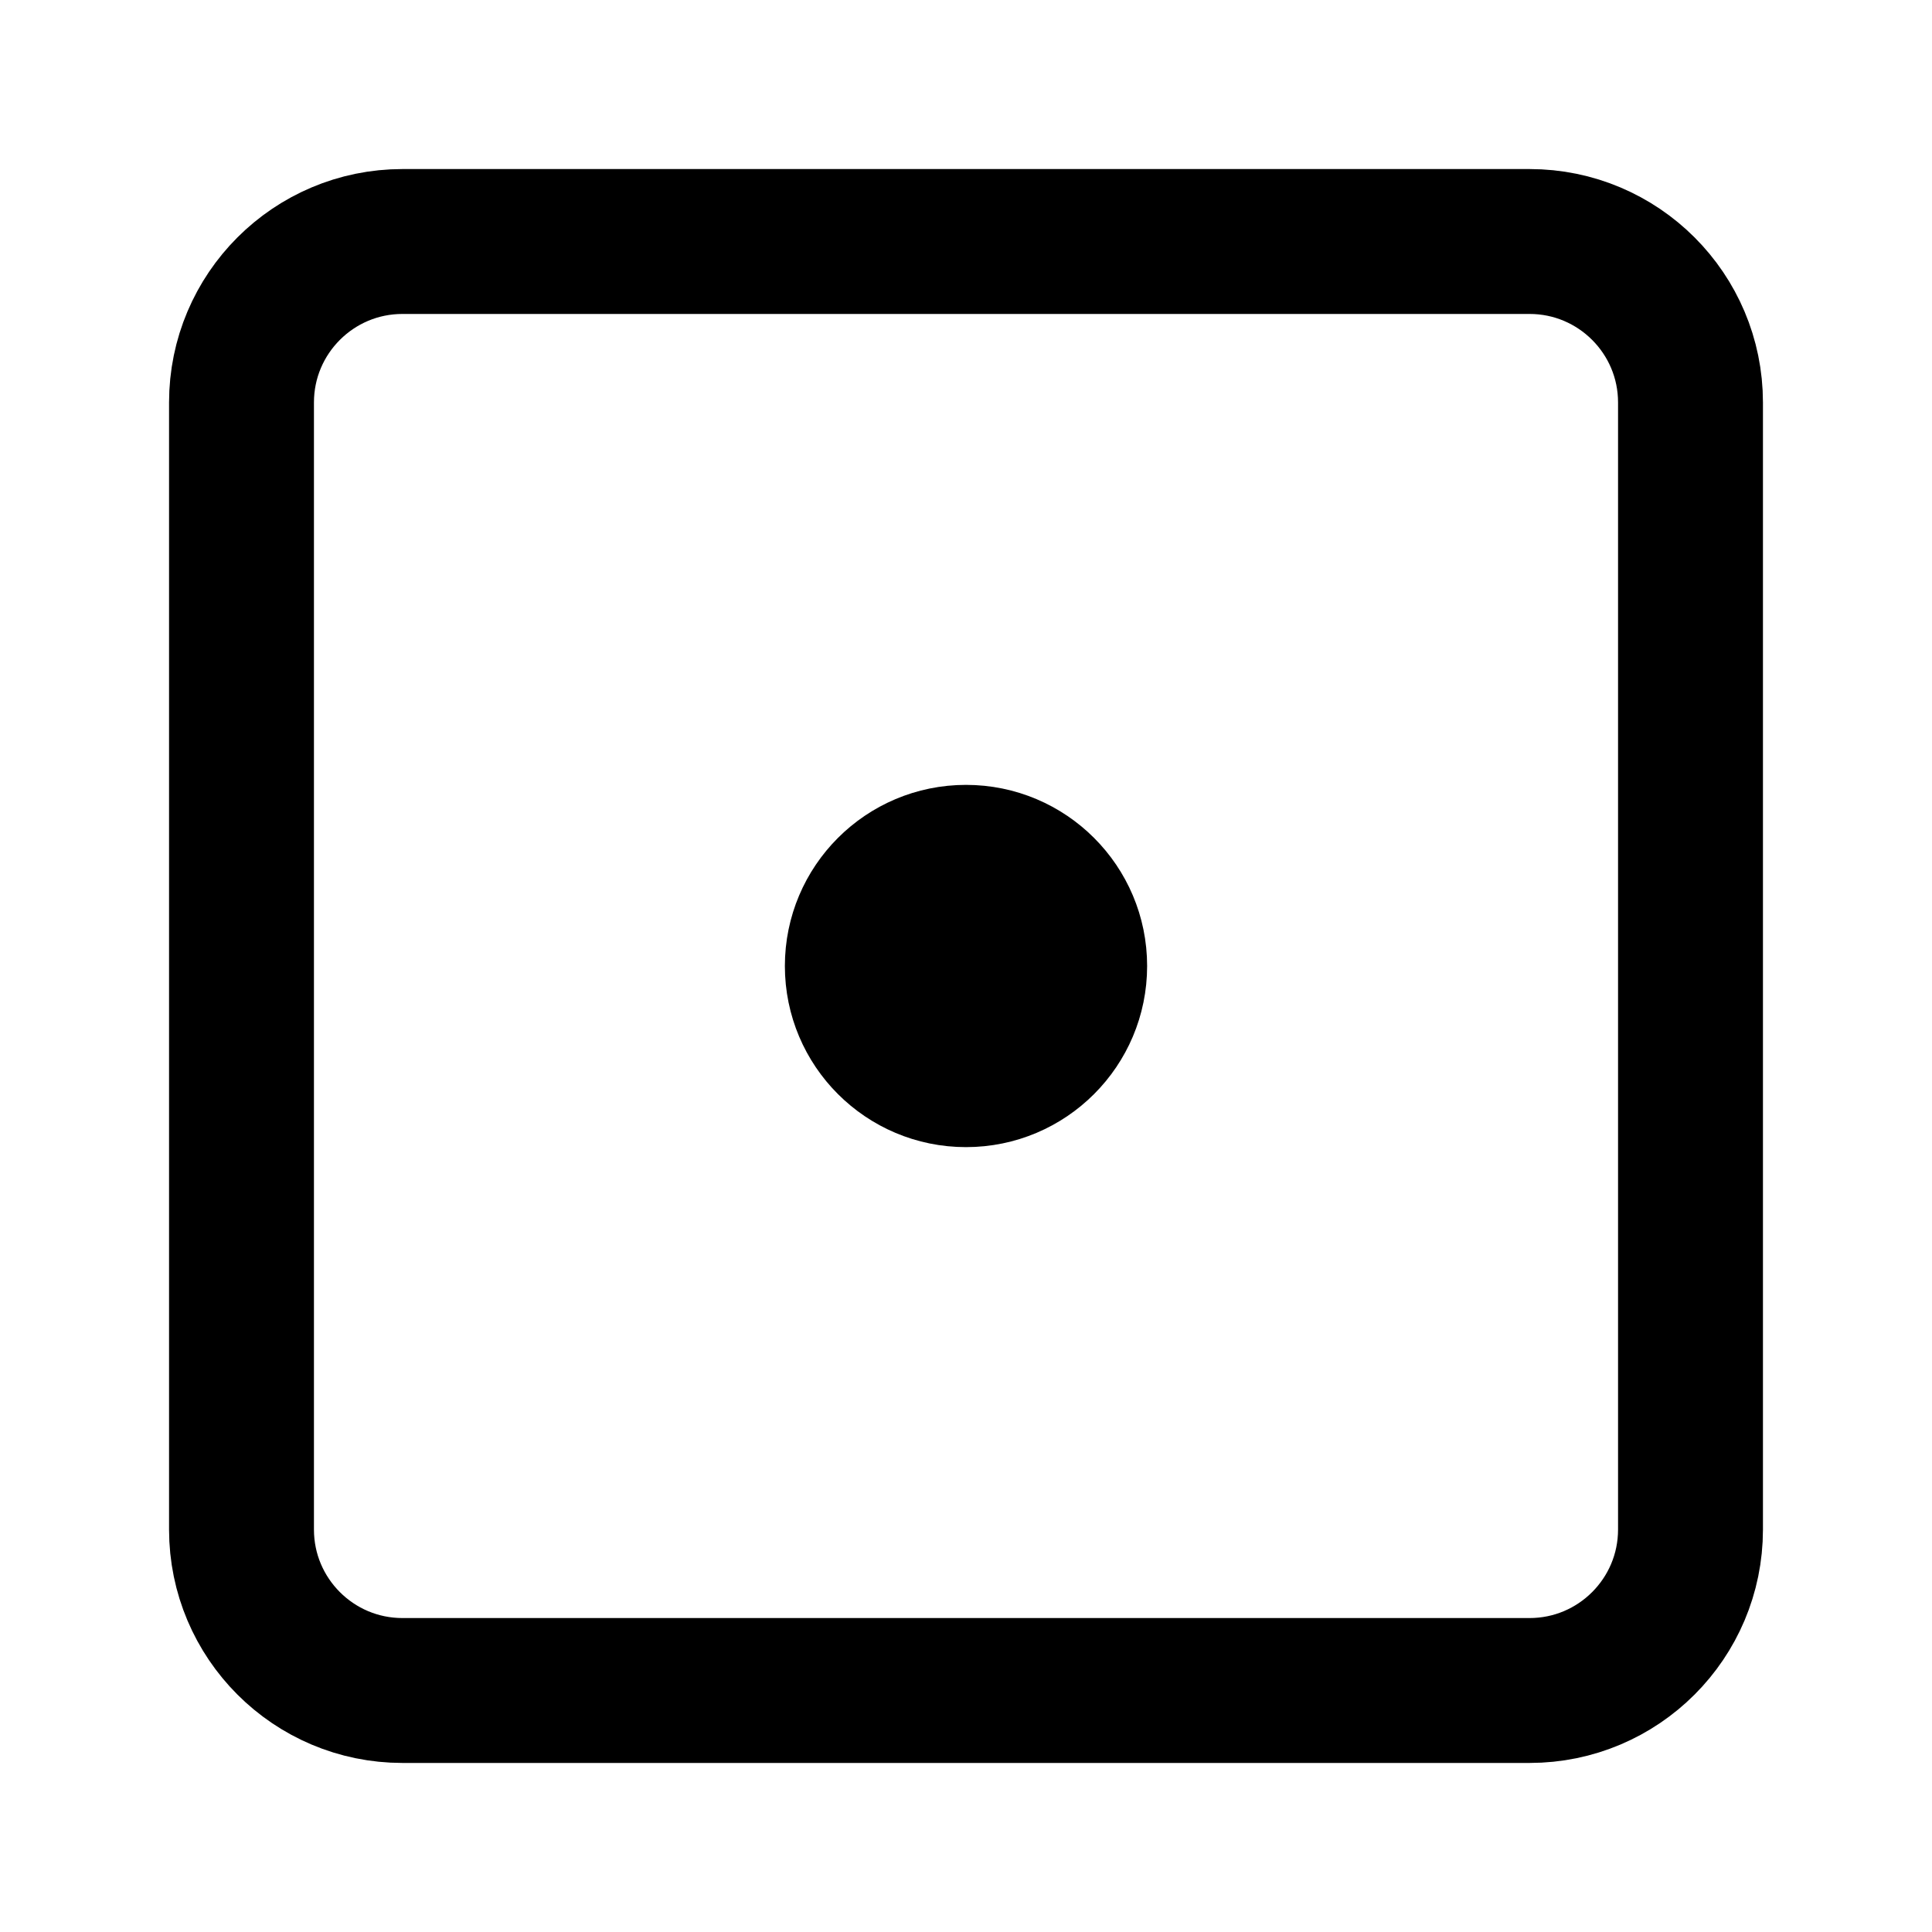
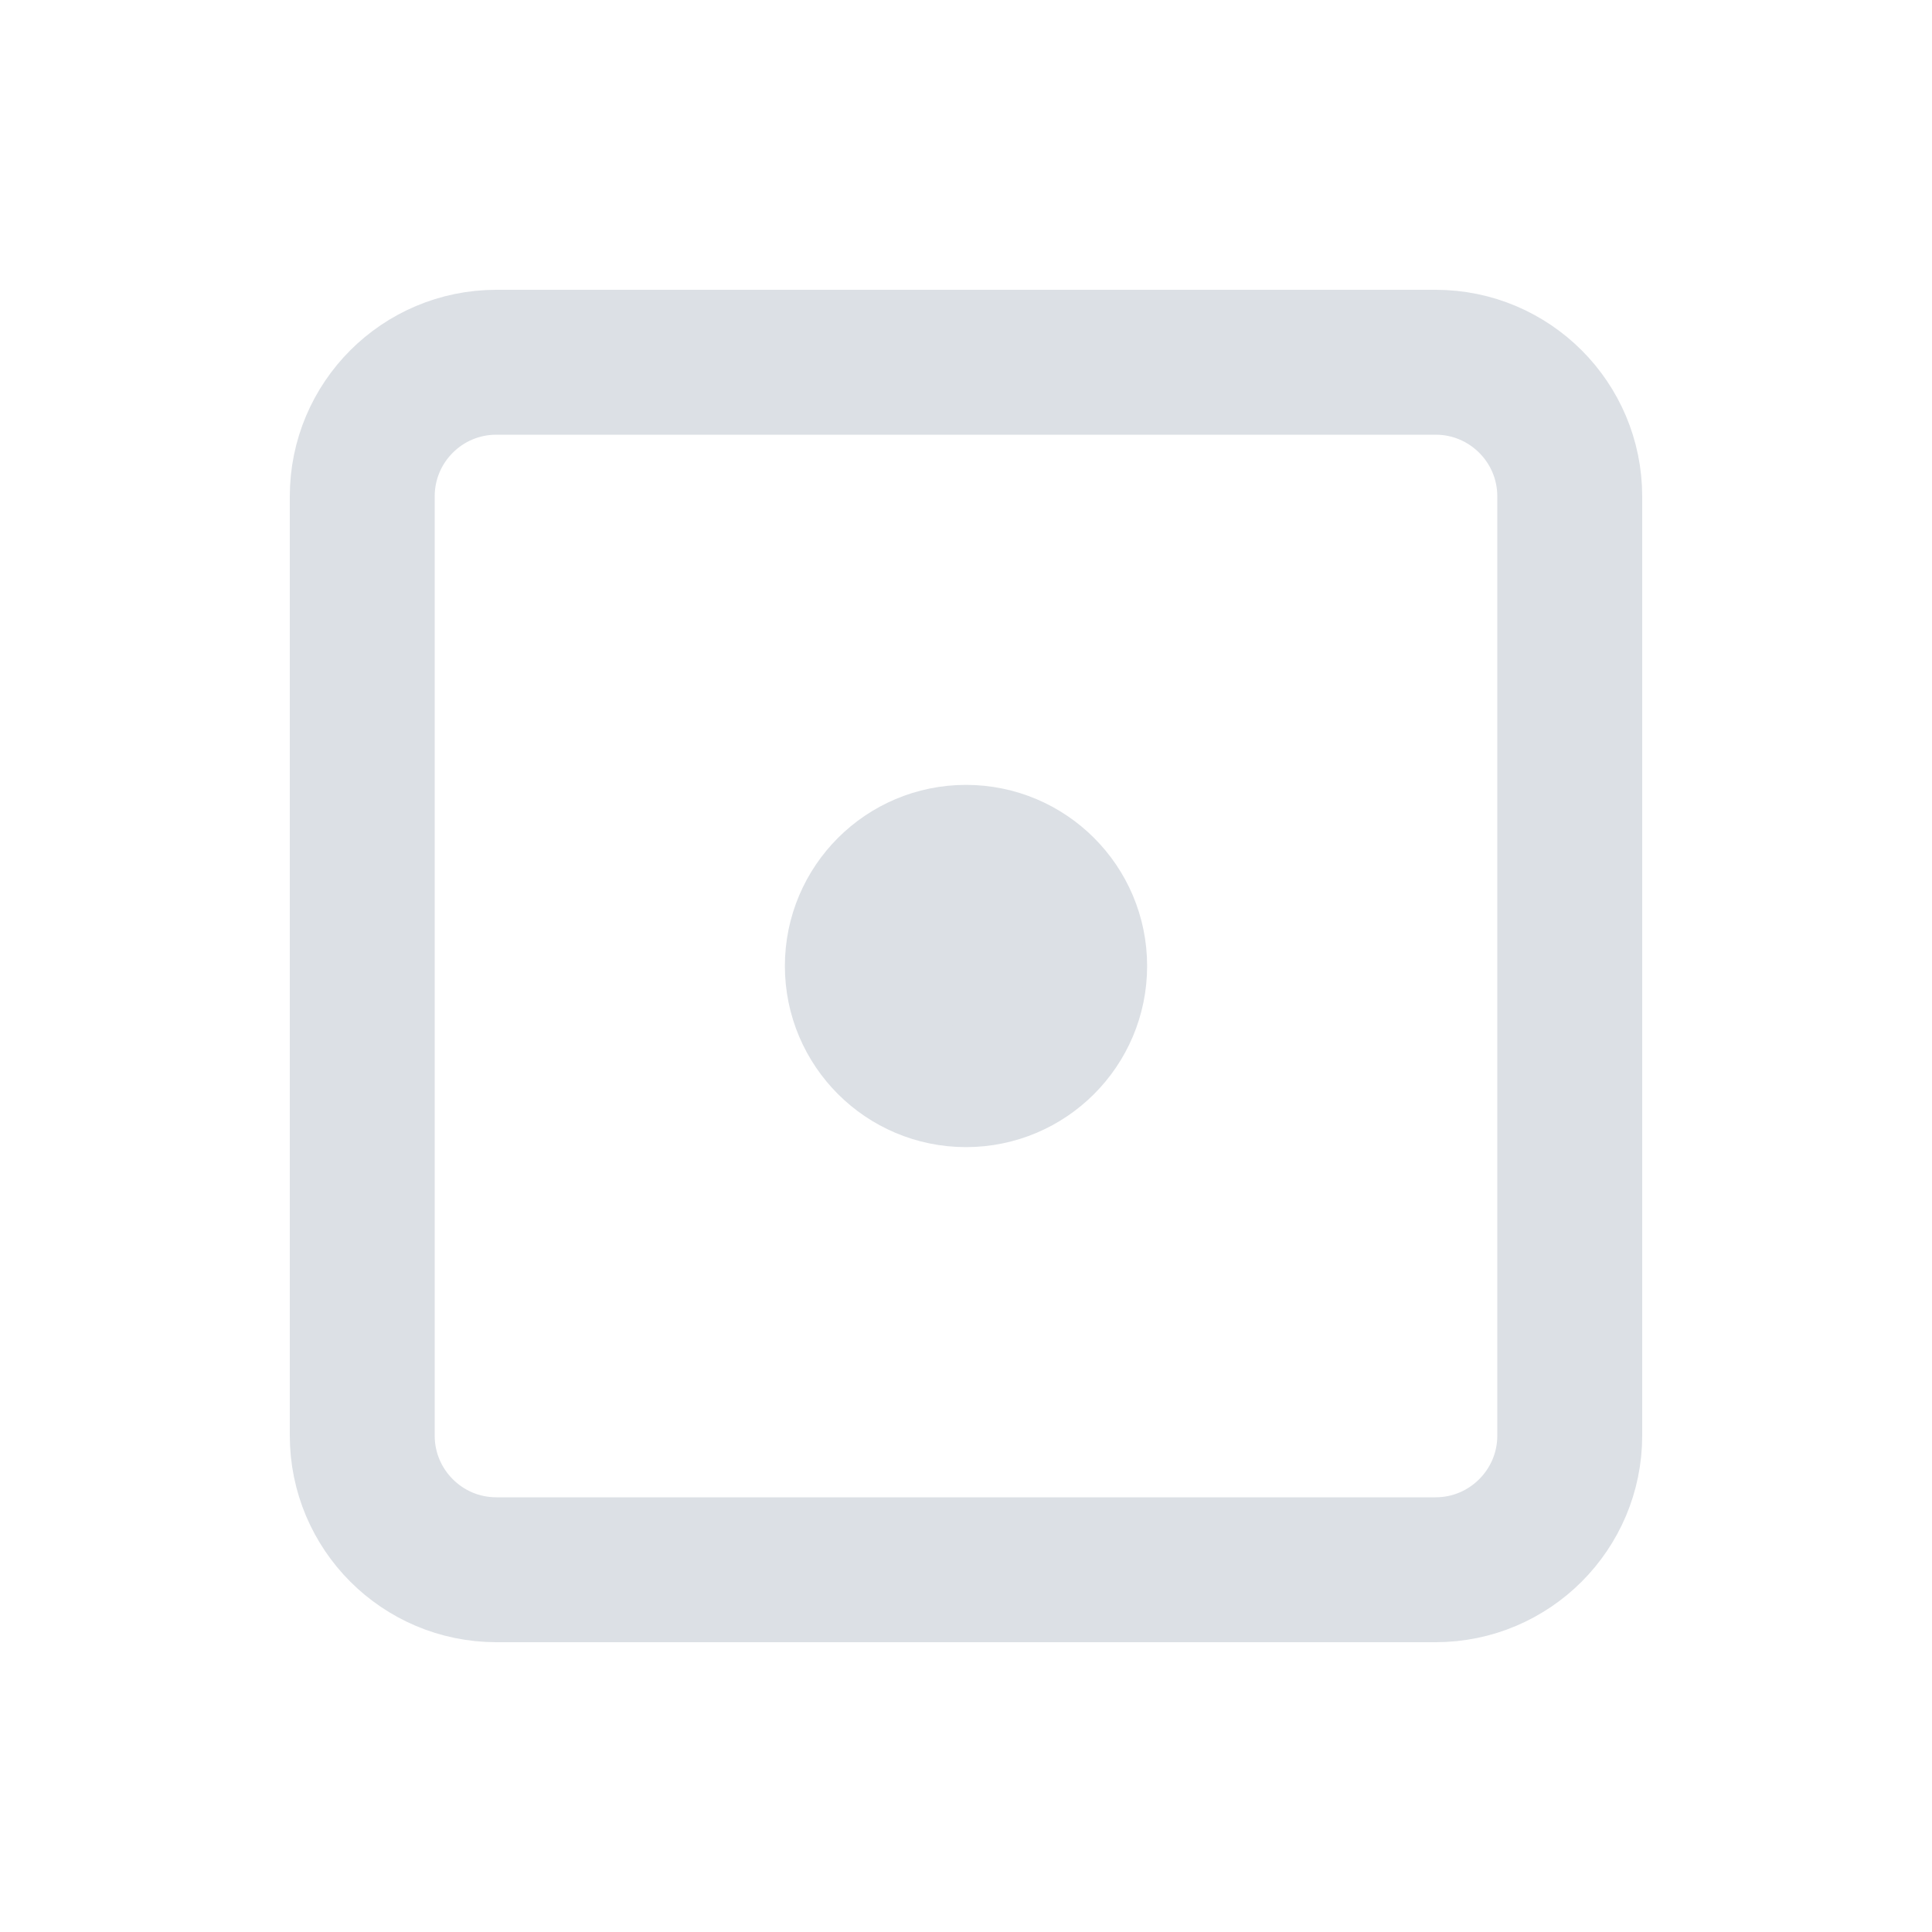
<svg xmlns="http://www.w3.org/2000/svg" width="16" height="16" viewBox="0 0 16 16" fill="none">
-   <path d="M12.667 2H3.333C2.597 2 2 2.597 2 3.333V12.667C2 13.403 2.597 14 3.333 14H12.667C13.403 14 14 13.403 14 12.667V3.333C14 2.597 13.403 2 12.667 2Z" stroke="black" stroke-width="1.2" stroke-linecap="round" stroke-linejoin="round" />
-   <circle cx="8" cy="8" r="1.25" fill="black" stroke="black" stroke-width="0.5" />
+   <path d="M11.889 3H4.111C3.497 3 3 3.497 3 4.111V11.889C3 12.502 3.497 13 4.111 13H11.889C12.502 13 13 12.502 13 11.889V4.111C13 3.497 12.502 3 11.889 3Z" stroke="#DCE0E5" stroke-width="1.2" stroke-linecap="round" stroke-linejoin="round" />
+   <path d="M8 9C8.552 9 9 8.552 9 8C9 7.448 8.552 7 8 7C7.448 7 7 7.448 7 8C7 8.552 7.448 9 8 9Z" fill="#DCE0E5" stroke="#DCE0E5" />
</svg>
